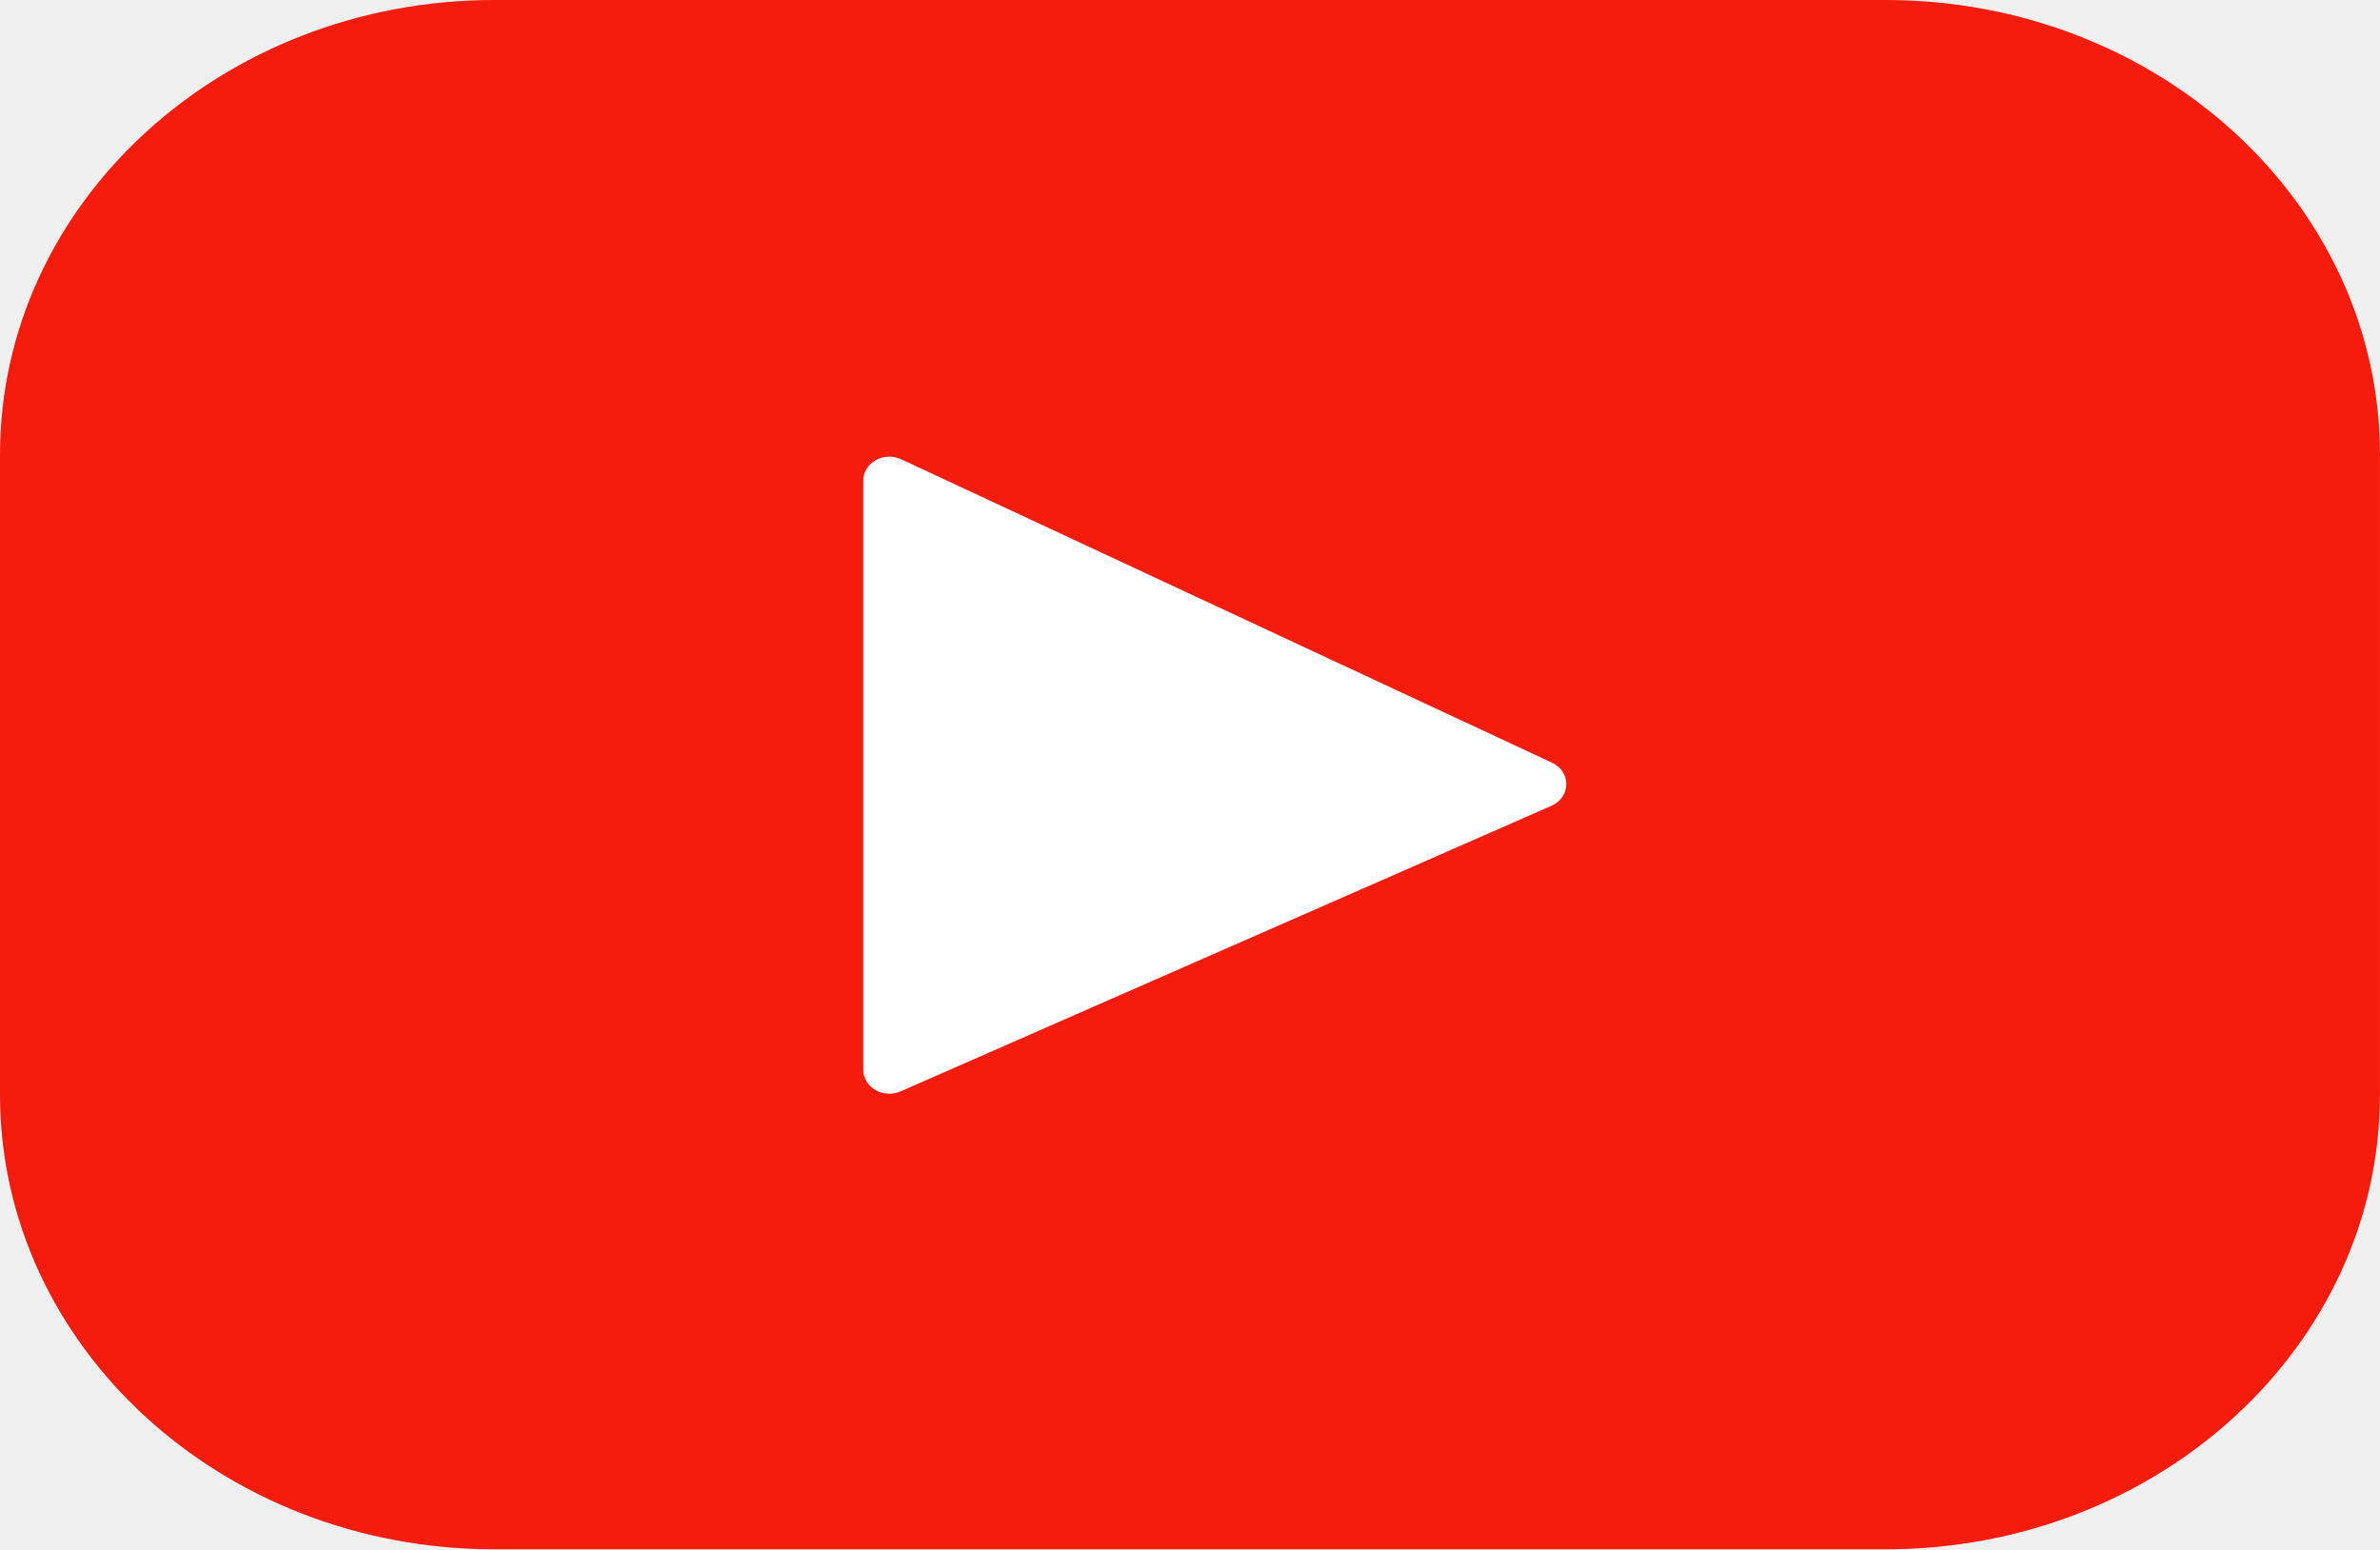
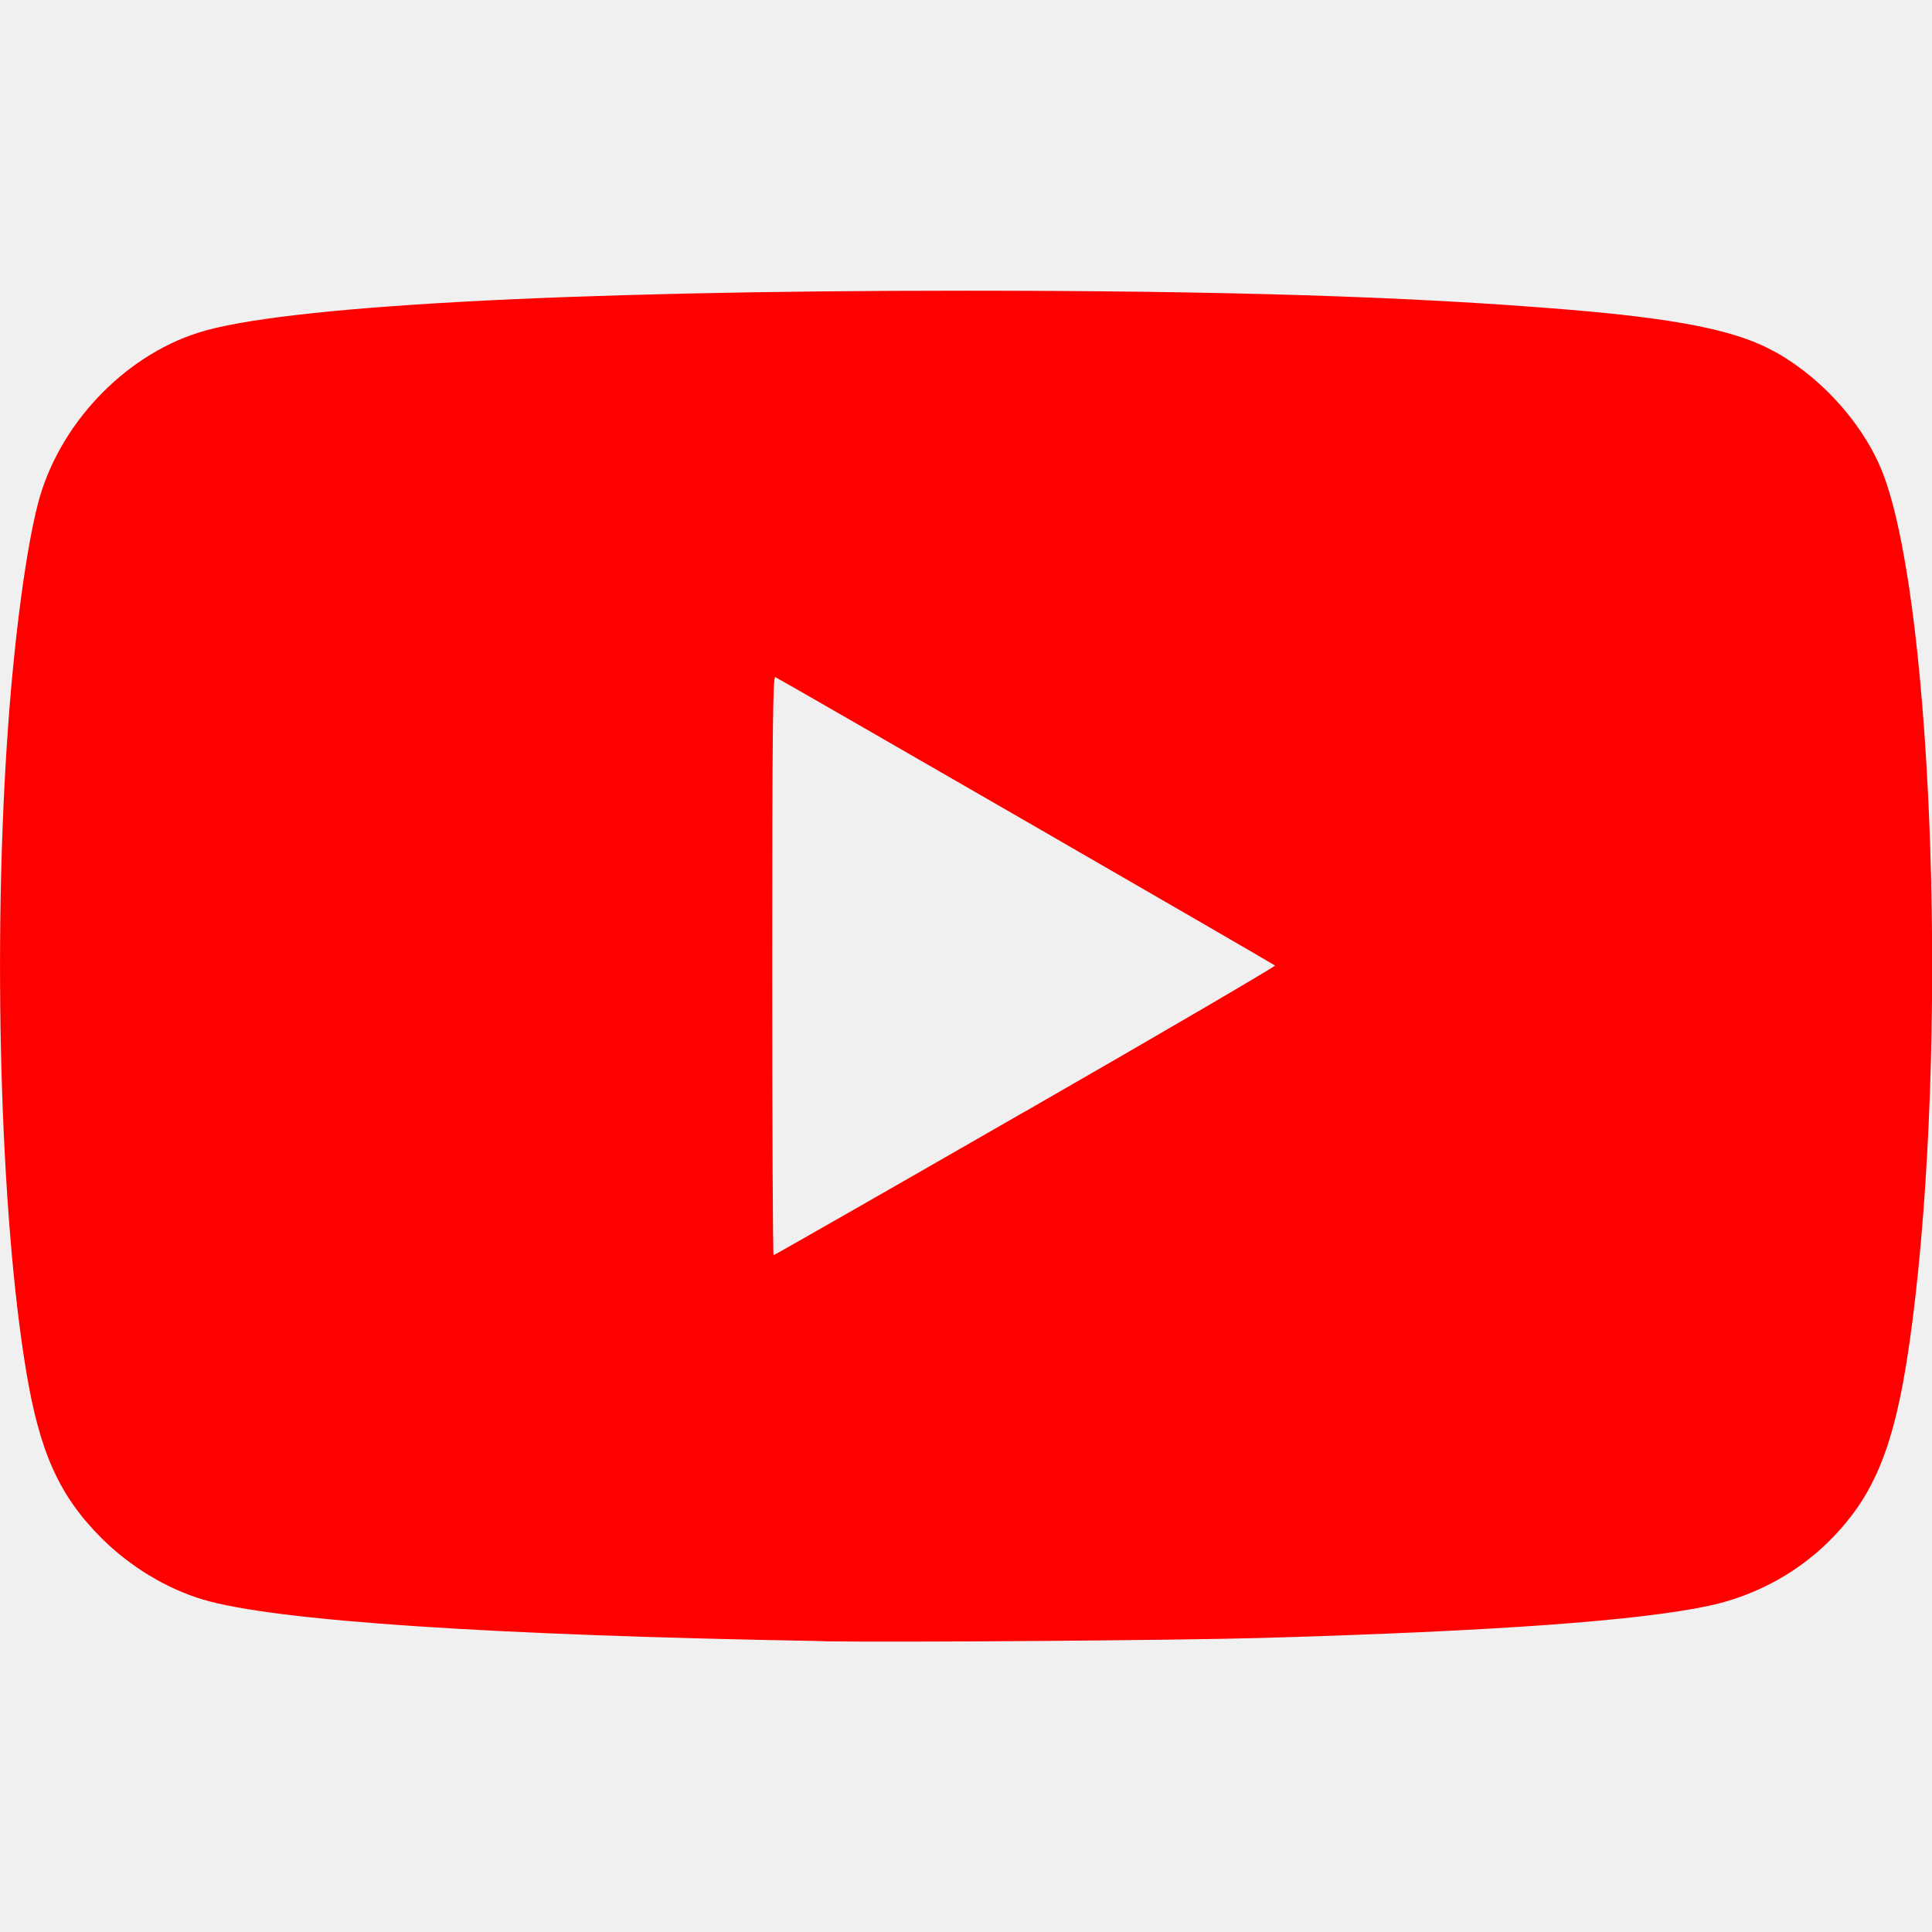
- <svg xmlns="http://www.w3.org/2000/svg" version="1.1" id="Layer_1" x="0px" y="0px" viewBox="0 0 63.694 41.46" xml:space="preserve" width="63.694" height="41.46">
-   <defs id="defs37" />
-   <rect style="opacity:1;fill:#ffffff;fill-opacity:1;fill-rule:nonzero;stroke:none;stroke-width:1.568;stroke-opacity:1" id="rect846" width="37.114" height="23.929" x="13.43" y="8.008" ry="10.81" />
-   <path style="fill:#f61c0d;stroke-width:0.133" d="M 50.465,0 H 13.228 C 5.923,0 0,5.448 0,12.168 v 17.123 c 0,6.72 5.923,12.168 13.228,12.168 h 37.237 c 7.306,0 13.228,-5.448 13.228,-12.168 V 12.168 C 63.694,5.448 57.771,0 50.465,0 Z m -8.946,21.563 -17.417,7.641 c -0.464,0.204 -1,-0.108 -1,-0.581 V 12.864 c 0,-0.48 0.55,-0.791 1.015,-0.574 l 17.417,8.119 c 0.518,0.241 0.509,0.924 -0.015,1.154 z" id="path2" />
-   <g id="g4" transform="translate(-0.2148611,-348.7011)">
- </g>
-   <g id="g6" transform="translate(-0.2148611,-348.7011)">
- </g>
-   <g id="g8" transform="translate(-0.2148611,-348.7011)">
- </g>
-   <g id="g10" transform="translate(-0.2148611,-348.7011)">
- </g>
-   <g id="g12" transform="translate(-0.2148611,-348.7011)">
- </g>
-   <g id="g14" transform="translate(-0.2148611,-348.7011)">
- </g>
-   <g id="g16" transform="translate(-0.2148611,-348.7011)">
- </g>
-   <g id="g18" transform="translate(-0.2148611,-348.7011)">
- </g>
-   <g id="g20" transform="translate(-0.2148611,-348.7011)">
- </g>
-   <g id="g22" transform="translate(-0.2148611,-348.7011)">
- </g>
-   <g id="g24" transform="translate(-0.2148611,-348.7011)">
- </g>
-   <g id="g26" transform="translate(-0.2148611,-348.7011)">
- </g>
-   <g id="g28" transform="translate(-0.2148611,-348.7011)">
- </g>
-   <g id="g30" transform="translate(-0.2148611,-348.7011)">
- </g>
-   <g id="g32" transform="translate(-0.2148611,-348.7011)">
- </g>
+ <svg xmlns="http://www.w3.org/2000/svg" id="svg8" version="1.1" viewBox="0 0 12.7 12.7" height="48" width="48">
+   <defs id="defs2" />
+   <g transform="translate(-243.9368,-415.4921)" id="layer1">
+     <path id="path4529" d="m 249.351,426.28 c -2.19,-0.038 -3.608,-0.133 -4.079,-0.273 -0.241,-0.072 -0.48,-0.217 -0.667,-0.403 -0.278,-0.278 -0.407,-0.563 -0.496,-1.098 -0.172,-1.031 -0.222,-2.82 -0.118,-4.252 0.044,-0.604 0.119,-1.159 0.196,-1.454 0.134,-0.512 0.558,-0.963 1.053,-1.121 0.544,-0.174 2.403,-0.276 5.038,-0.276 1.699,9e-5 2.926,0.038 3.962,0.124 0.695,0.058 1.073,0.13 1.321,0.255 0.313,0.157 0.604,0.467 0.739,0.787 0.328,0.778 0.444,3.545 0.228,5.444 -0.1,0.875 -0.223,1.244 -0.526,1.567 -0.219,0.235 -0.513,0.4 -0.833,0.468 -0.466,0.099 -1.411,0.167 -2.932,0.211 -0.561,0.016 -2.412,0.03 -2.885,0.022 z m 1.329,-3.484 c 0.907,-0.521 1.643,-0.952 1.638,-0.957 -0.014,-0.013 -3.258,-1.885 -3.285,-1.896 -0.016,-0.006 -0.02,0.38 -0.02,1.896 0,1.047 0.004,1.904 0.009,1.904 0.005,0 0.751,-0.426 1.657,-0.947 z" style="fill:#ff0000;fill-opacity:1;stroke-width:0.016" />
+   </g>
</svg>
